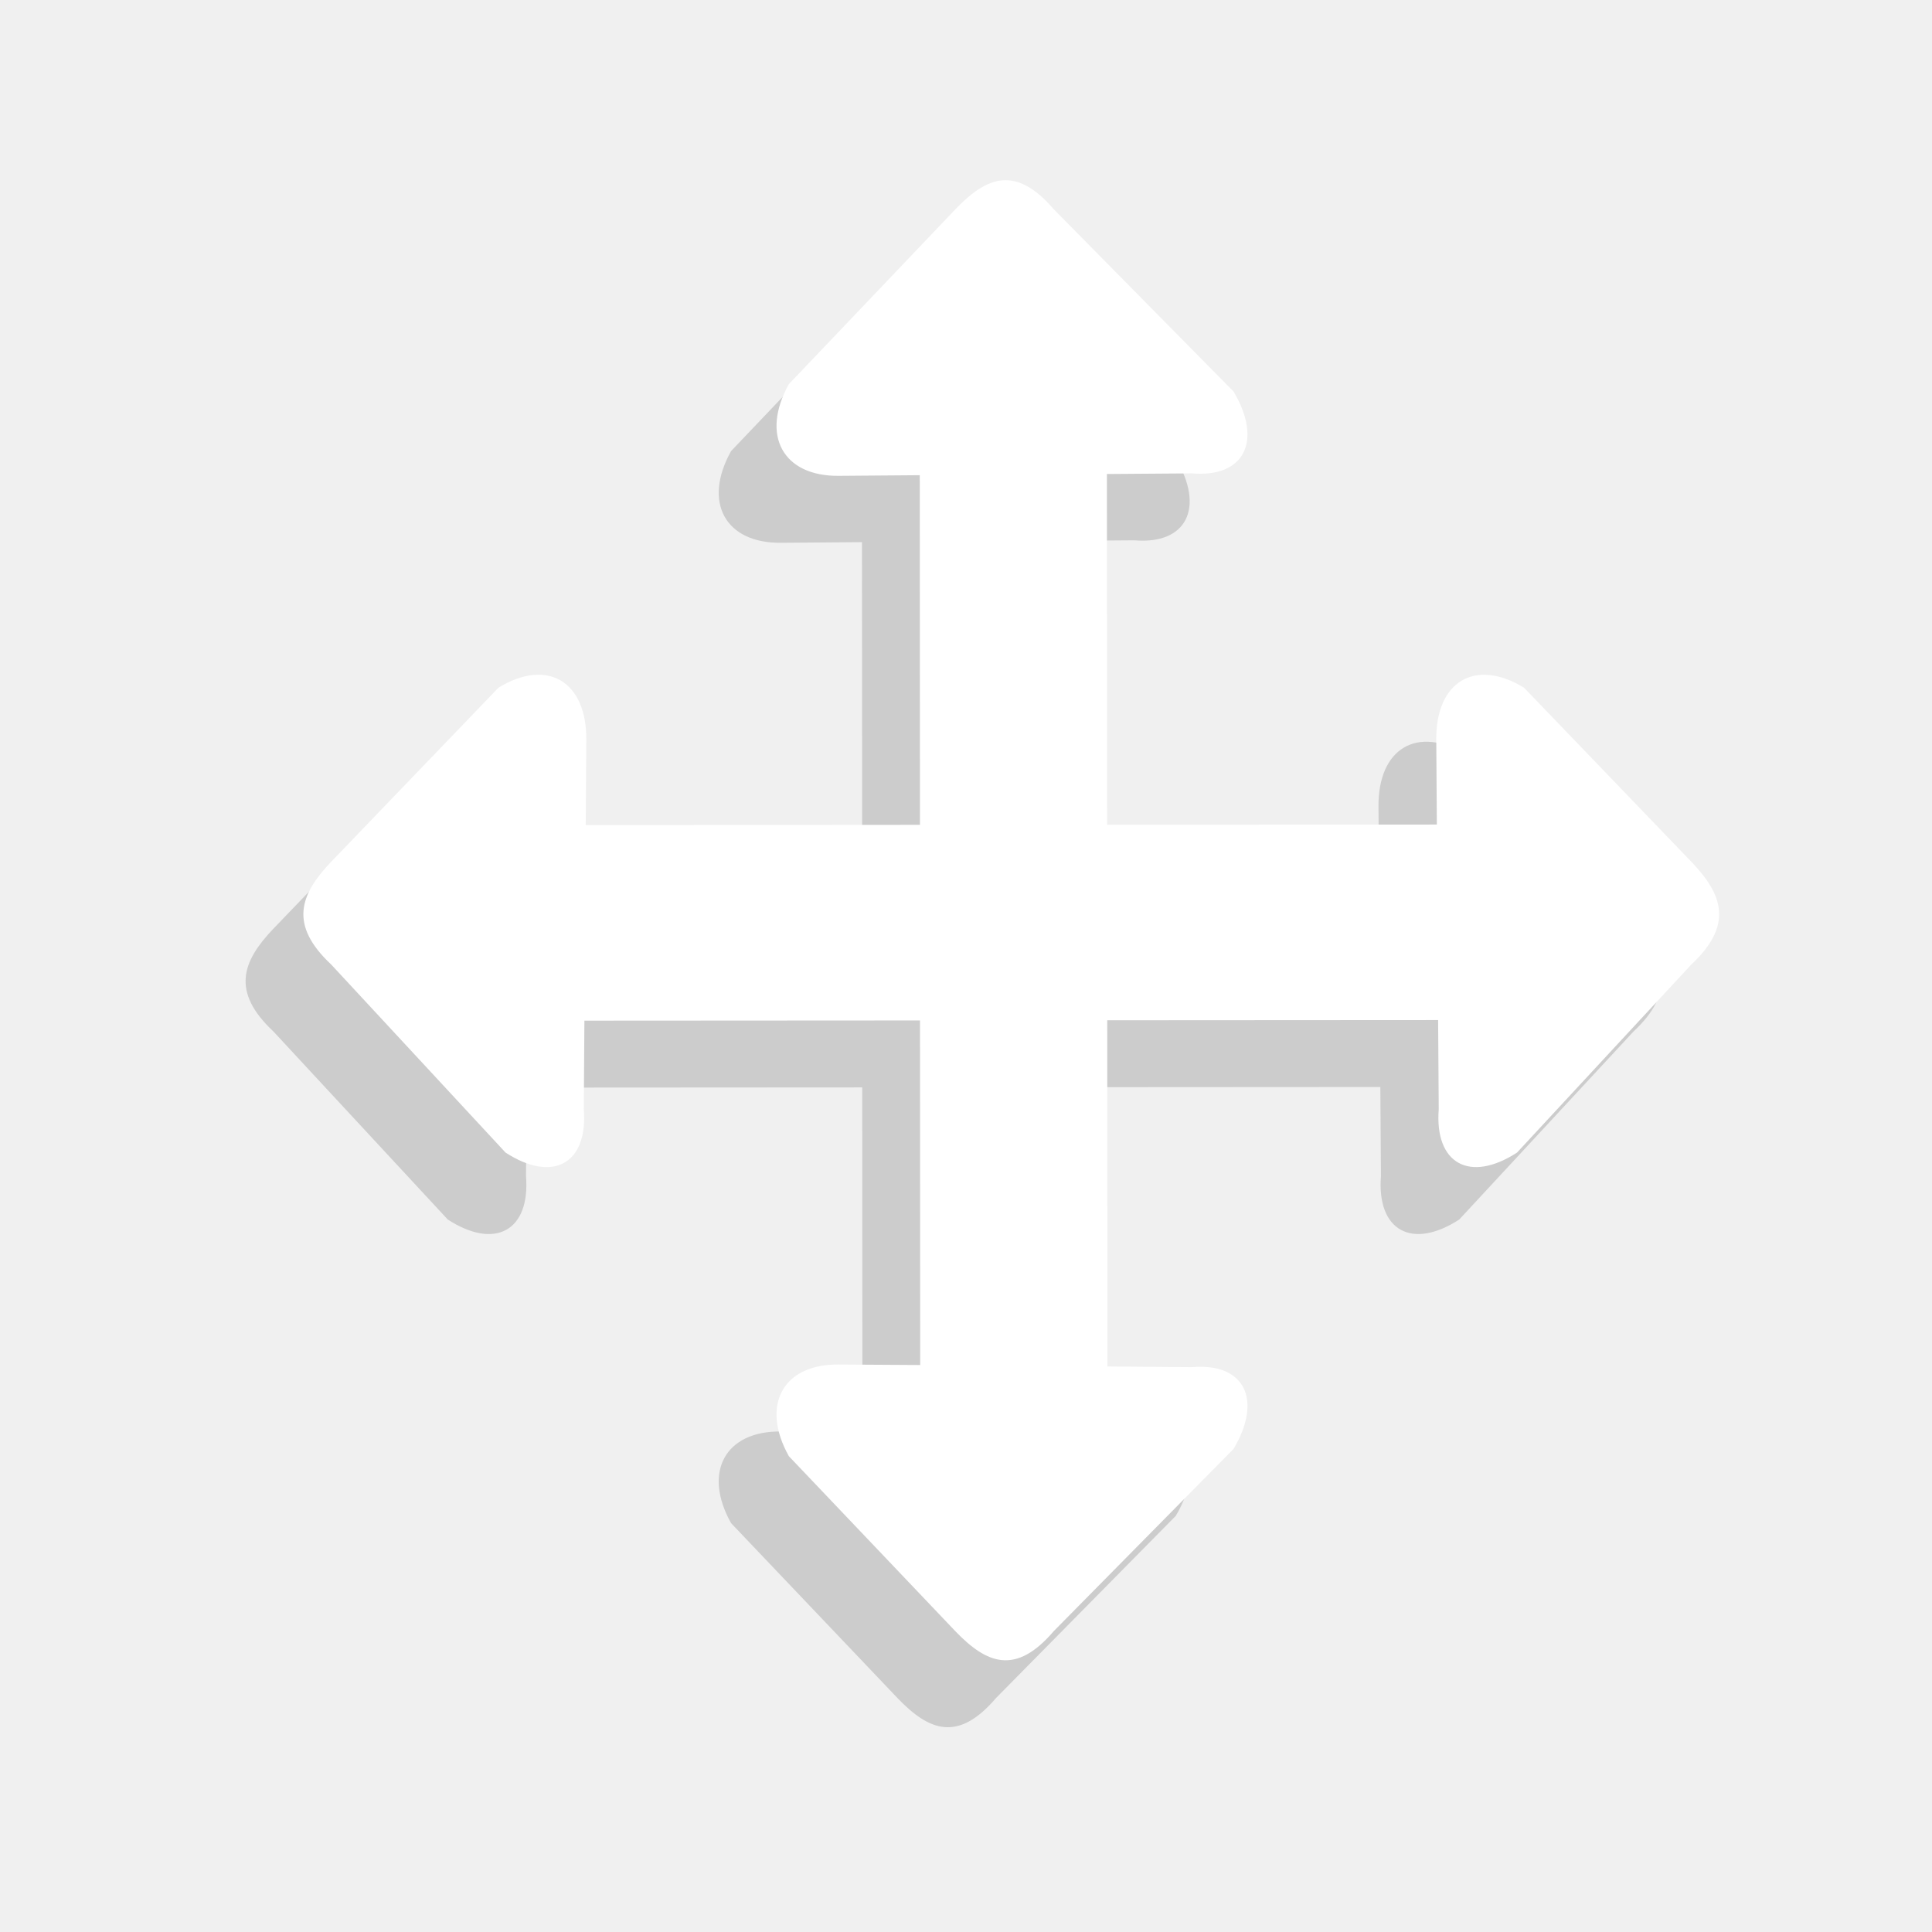
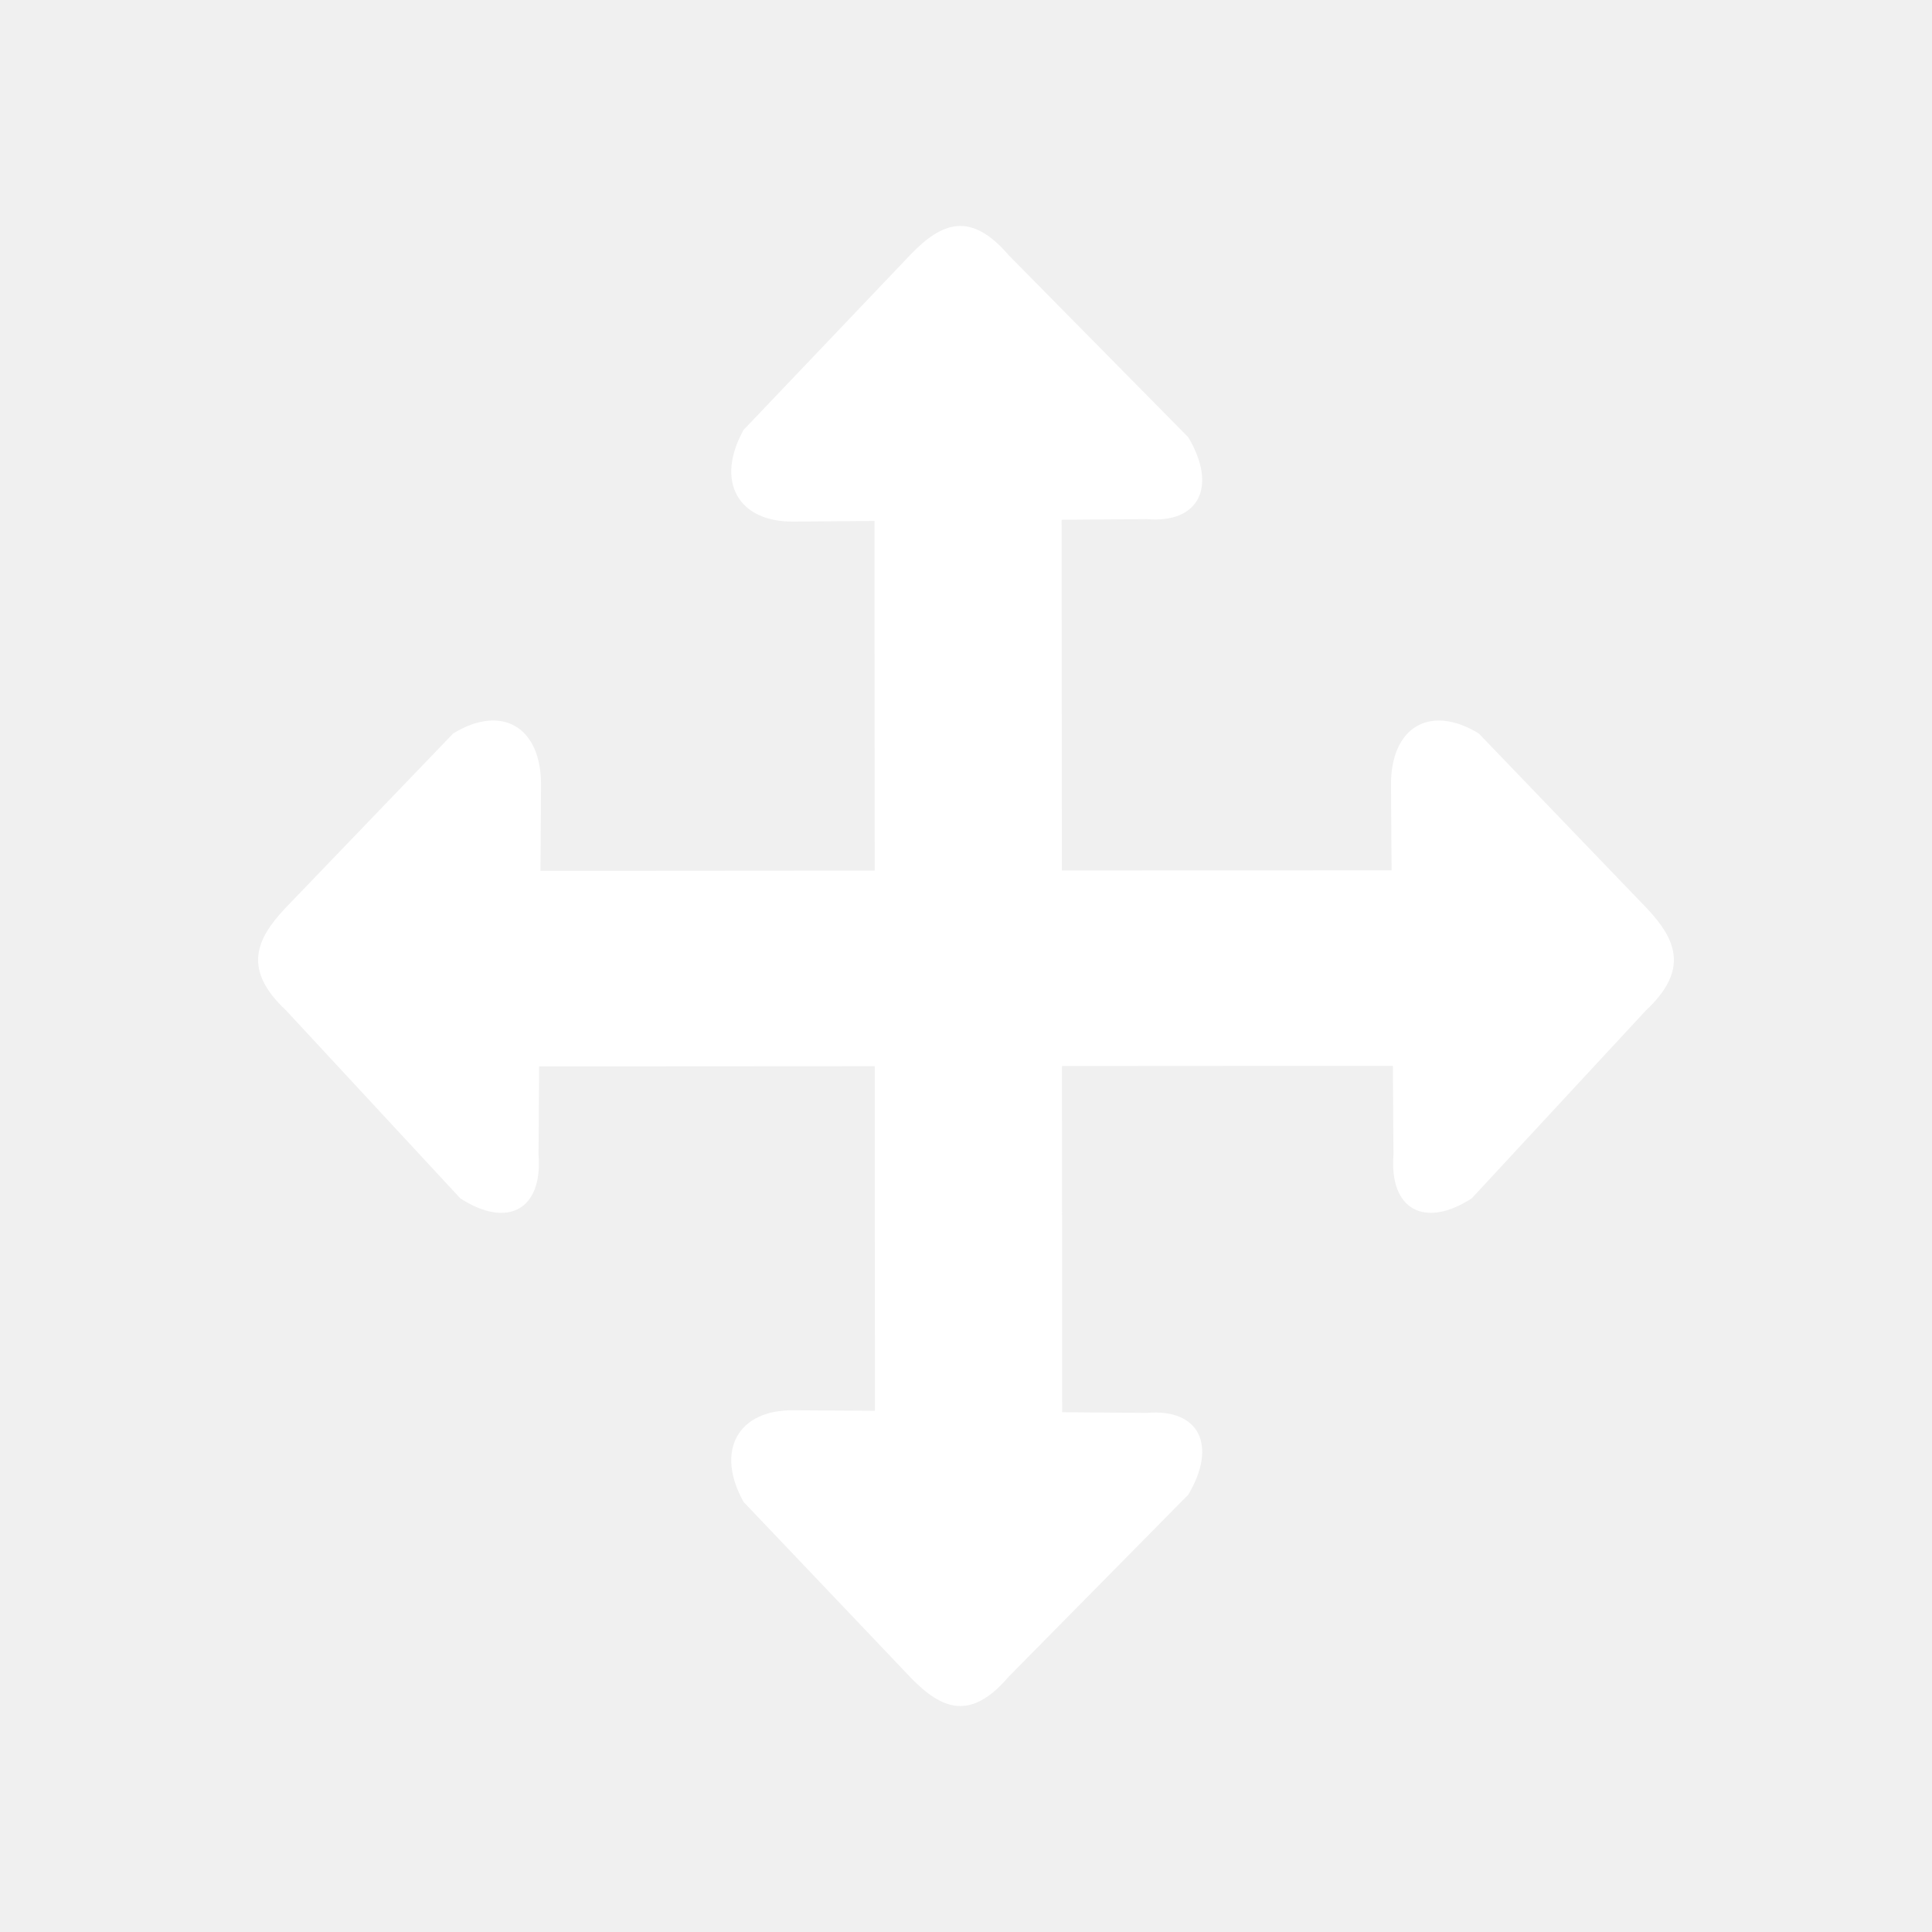
<svg xmlns="http://www.w3.org/2000/svg" version="1.1" id="Layer_1" x="0px" y="0px" viewBox="0 0 268.012 268.012" style="enable-background:new 0 0 268.012 268.012;" xml:space="preserve">
  <defs id="defs39" />
-   <g id="g3" transform="matrix(0.7328012,0,0,0.7661694,34.0693,34.27466)" style="fill:#cccccc">
-     <path style="fill:#cccccc" d="M 262.833,123.5 231.072,91.9 c -9.252,-5.399 -16.743,-1.135 -16.609,9.493 l 0.107,15.286 -62.422,0.036 -0.036,-63.504 16.126,-0.116 c 9.869,0.805 13.409,-5.855 7.849,-14.821 L 142.065,5.289 C 134.824,-2.783 129.353,-0.593 123.516,5.191 L 91.907,36.933 c -5.399,9.252 -1.126,16.734 9.493,16.609 l 15.286,-0.116 0.036,63.307 -63.272,0.045 0.107,-15.393 C 53.673,90.765 46.191,86.492 36.939,91.892 l -31.752,31.6 c -5.784,5.828 -8.001,11.308 0.098,18.549 l 32.986,34.031 c 8.957,5.551 15.635,2.029 14.812,-7.858 l 0.116,-16.028 63.531,-0.036 0.036,62.387 -15.366,-0.089 c -10.62,-0.143 -14.902,7.366 -9.493,16.6 l 31.609,31.779 c 5.837,5.766 11.317,7.983 18.549,-0.125 l 34.023,-32.977 c 5.56,-8.957 2.038,-15.626 -7.849,-14.803 l -16.028,-0.125 -0.036,-62.682 62.637,-0.036 0.116,16.135 c -0.805,9.869 5.864,13.409 14.821,7.858 l 32.977,-34.031 c 8.09,-7.241 5.891,-12.712 0.107,-18.541 z" id="path5" />
-   </g>
  <g id="g7" transform="translate(-1.135644,3.406932)" />
  <g id="g9" transform="translate(-1.135644,3.406932)" />
  <g id="g11" transform="translate(-1.135644,3.406932)" />
  <g id="g13" transform="translate(-1.135644,3.406932)" />
  <g id="g15" transform="translate(-1.135644,3.406932)" />
  <g id="g17" transform="translate(-1.135644,3.406932)" />
  <g id="g19" transform="translate(-1.135644,3.406932)" />
  <g id="g21" transform="translate(-1.135644,3.406932)" />
  <g id="g23" transform="translate(-1.135644,3.406932)" />
  <g id="g25" transform="translate(-1.135644,3.406932)" />
  <g id="g27" transform="translate(-1.135644,3.406932)" />
  <g id="g29" transform="translate(-1.135644,3.406932)" />
  <g id="g31" transform="translate(-1.135644,3.406932)" />
  <g id="g33" transform="translate(-1.135644,3.406932)" />
  <g id="g35" transform="translate(-1.135644,3.406932)" />
-   <g style="fill:#ffffff" transform="matrix(0.7328012,0,0,0.7661694,42.08561,24.98762)" id="g3391">
+   <g style="fill:#ffffff" transform="matrix(0.7328012,0,0,0.7661694,35.80647,31.335)" id="g3391">
    <path id="path3393" d="M 262.833,123.5 231.072,91.9 c -9.252,-5.399 -16.743,-1.135 -16.609,9.493 l 0.107,15.286 -62.422,0.036 -0.036,-63.504 16.126,-0.116 c 9.869,0.805 13.409,-5.855 7.849,-14.821 L 142.065,5.289 C 134.824,-2.783 129.353,-0.593 123.516,5.191 L 91.907,36.933 c -5.399,9.252 -1.126,16.734 9.493,16.609 l 15.286,-0.116 0.036,63.307 -63.272,0.045 0.107,-15.393 C 53.673,90.765 46.191,86.492 36.939,91.892 l -31.752,31.6 c -5.784,5.828 -8.001,11.308 0.098,18.549 l 32.986,34.031 c 8.957,5.551 15.635,2.029 14.812,-7.858 l 0.116,-16.028 63.531,-0.036 0.036,62.387 -15.366,-0.089 c -10.62,-0.143 -14.902,7.366 -9.493,16.6 l 31.609,31.779 c 5.837,5.766 11.317,7.983 18.549,-0.125 l 34.023,-32.977 c 5.56,-8.957 2.038,-15.626 -7.849,-14.803 l -16.028,-0.125 -0.036,-62.682 62.637,-0.036 0.116,16.135 c -0.805,9.869 5.864,13.409 14.821,7.858 l 32.977,-34.031 c 8.09,-7.241 5.891,-12.712 0.107,-18.541 z" style="fill:#ffffff" />
  </g>
</svg>
